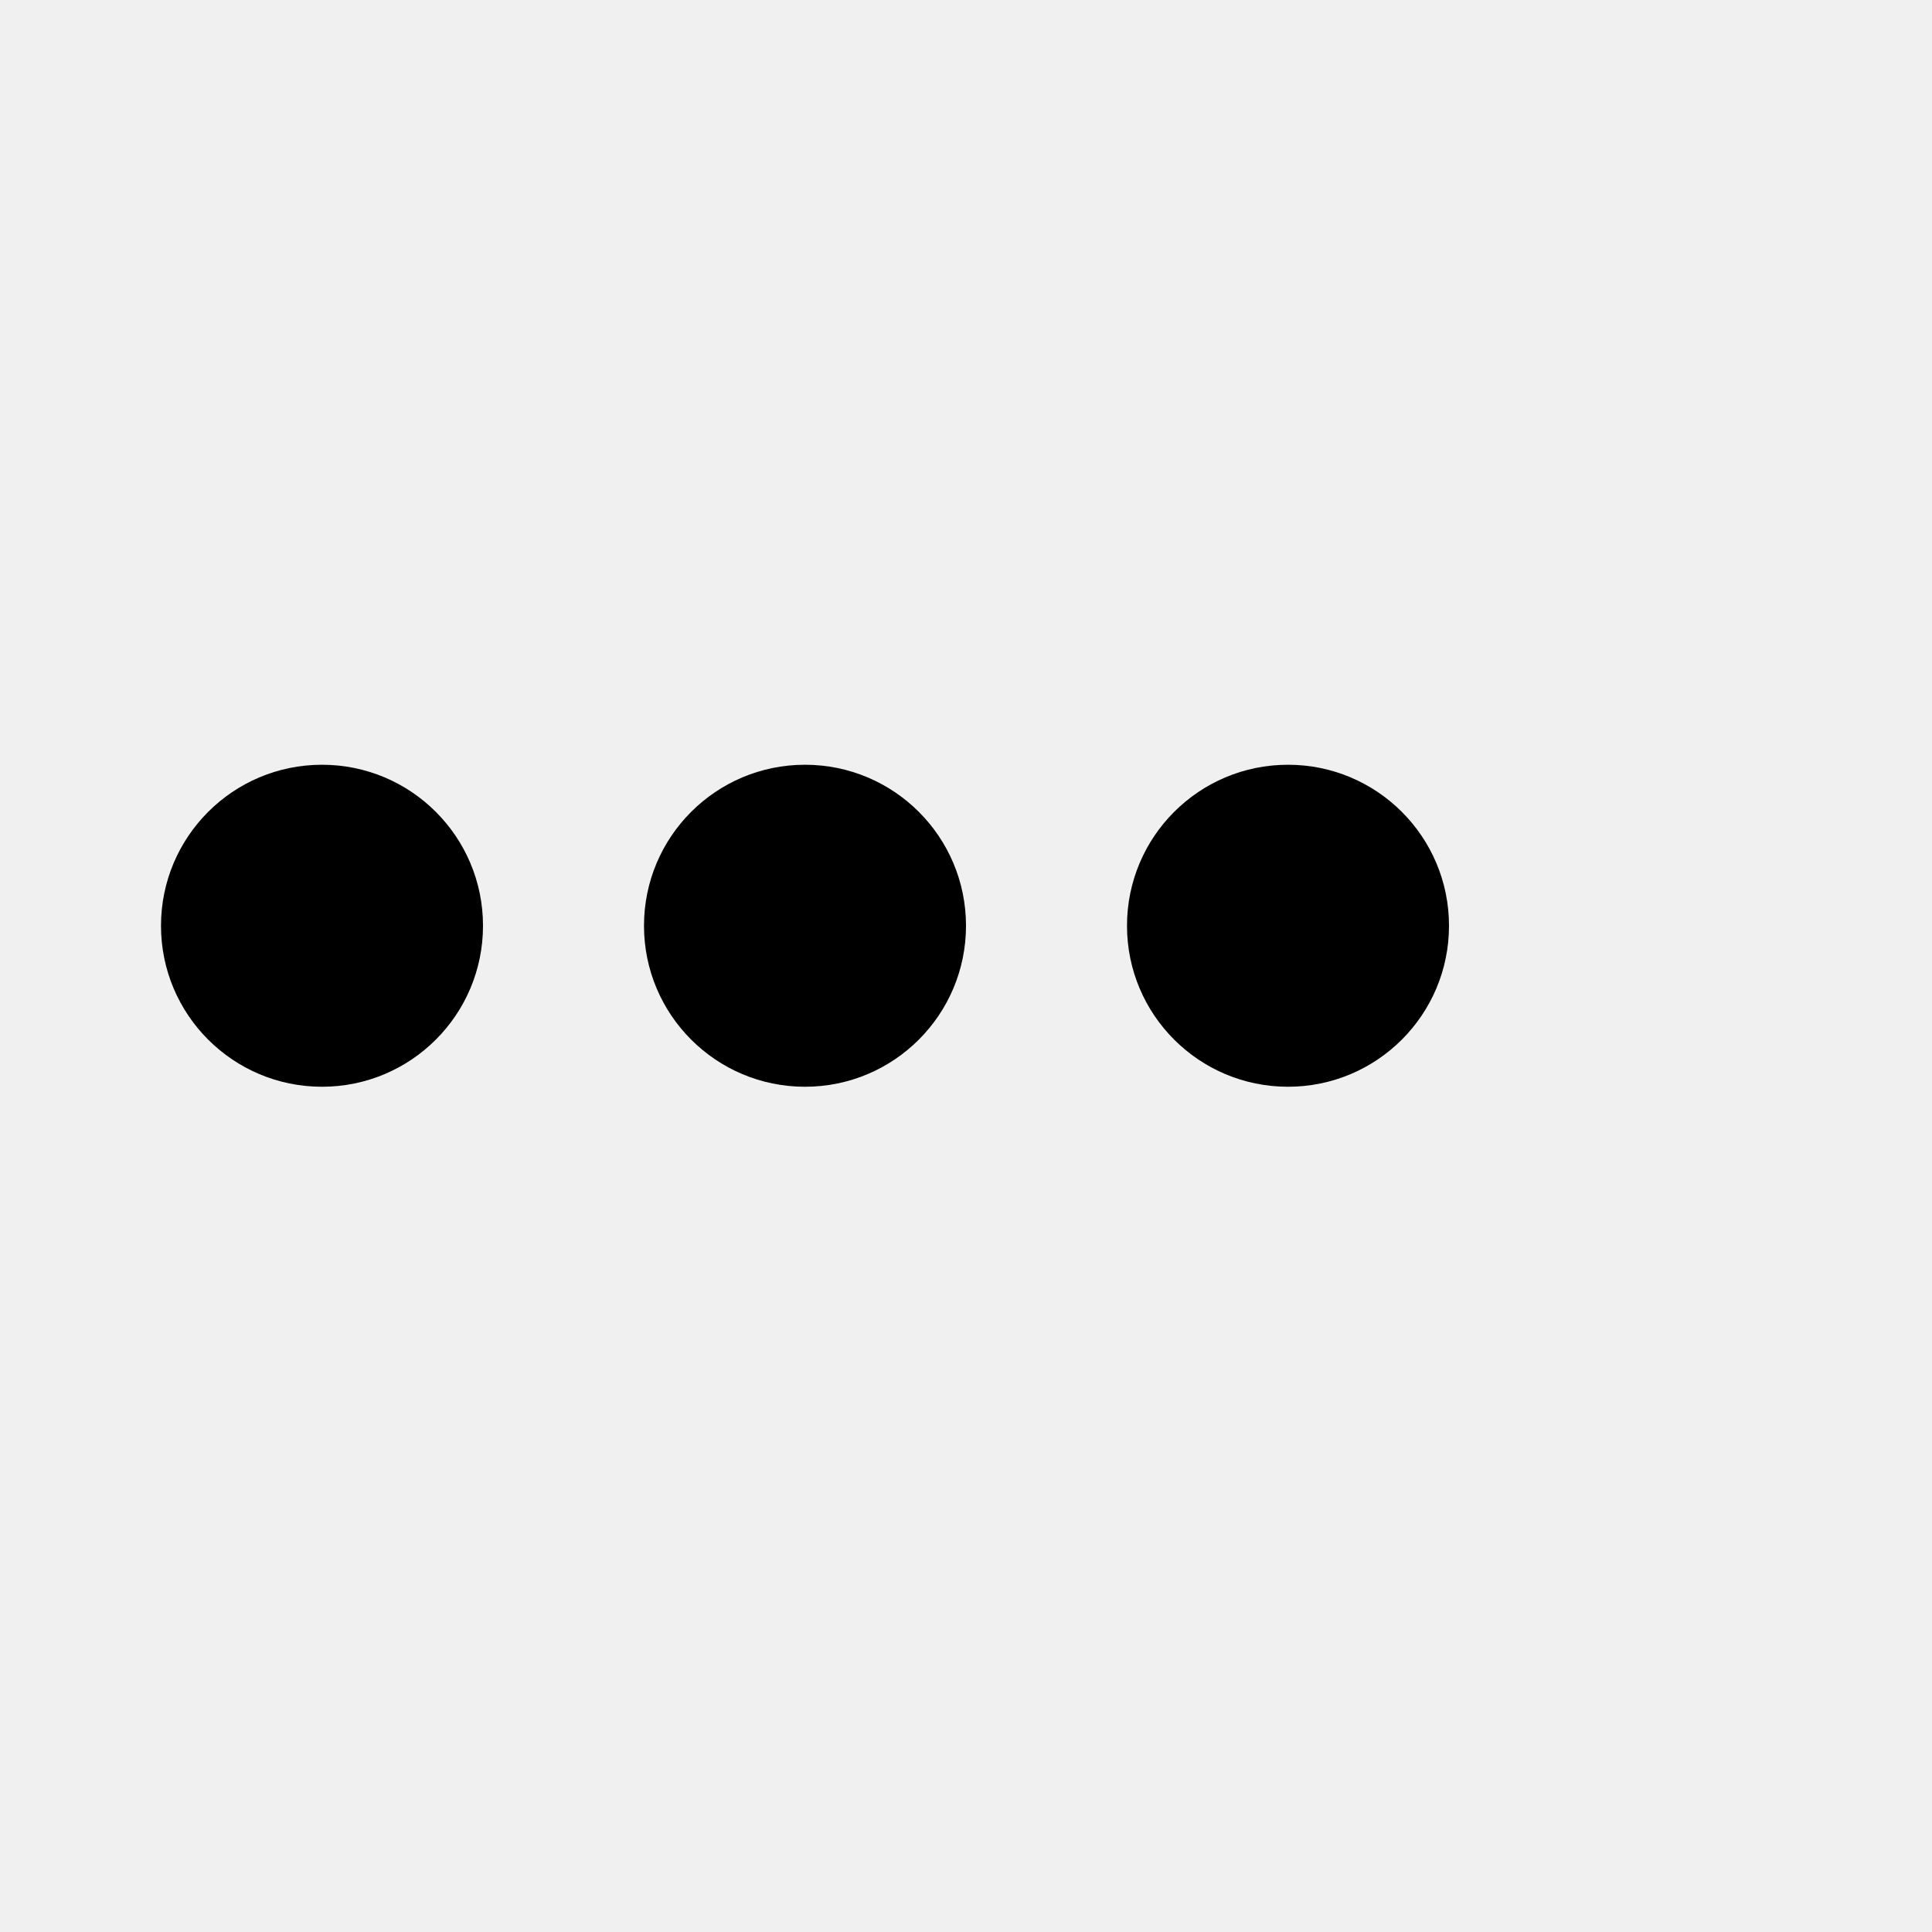
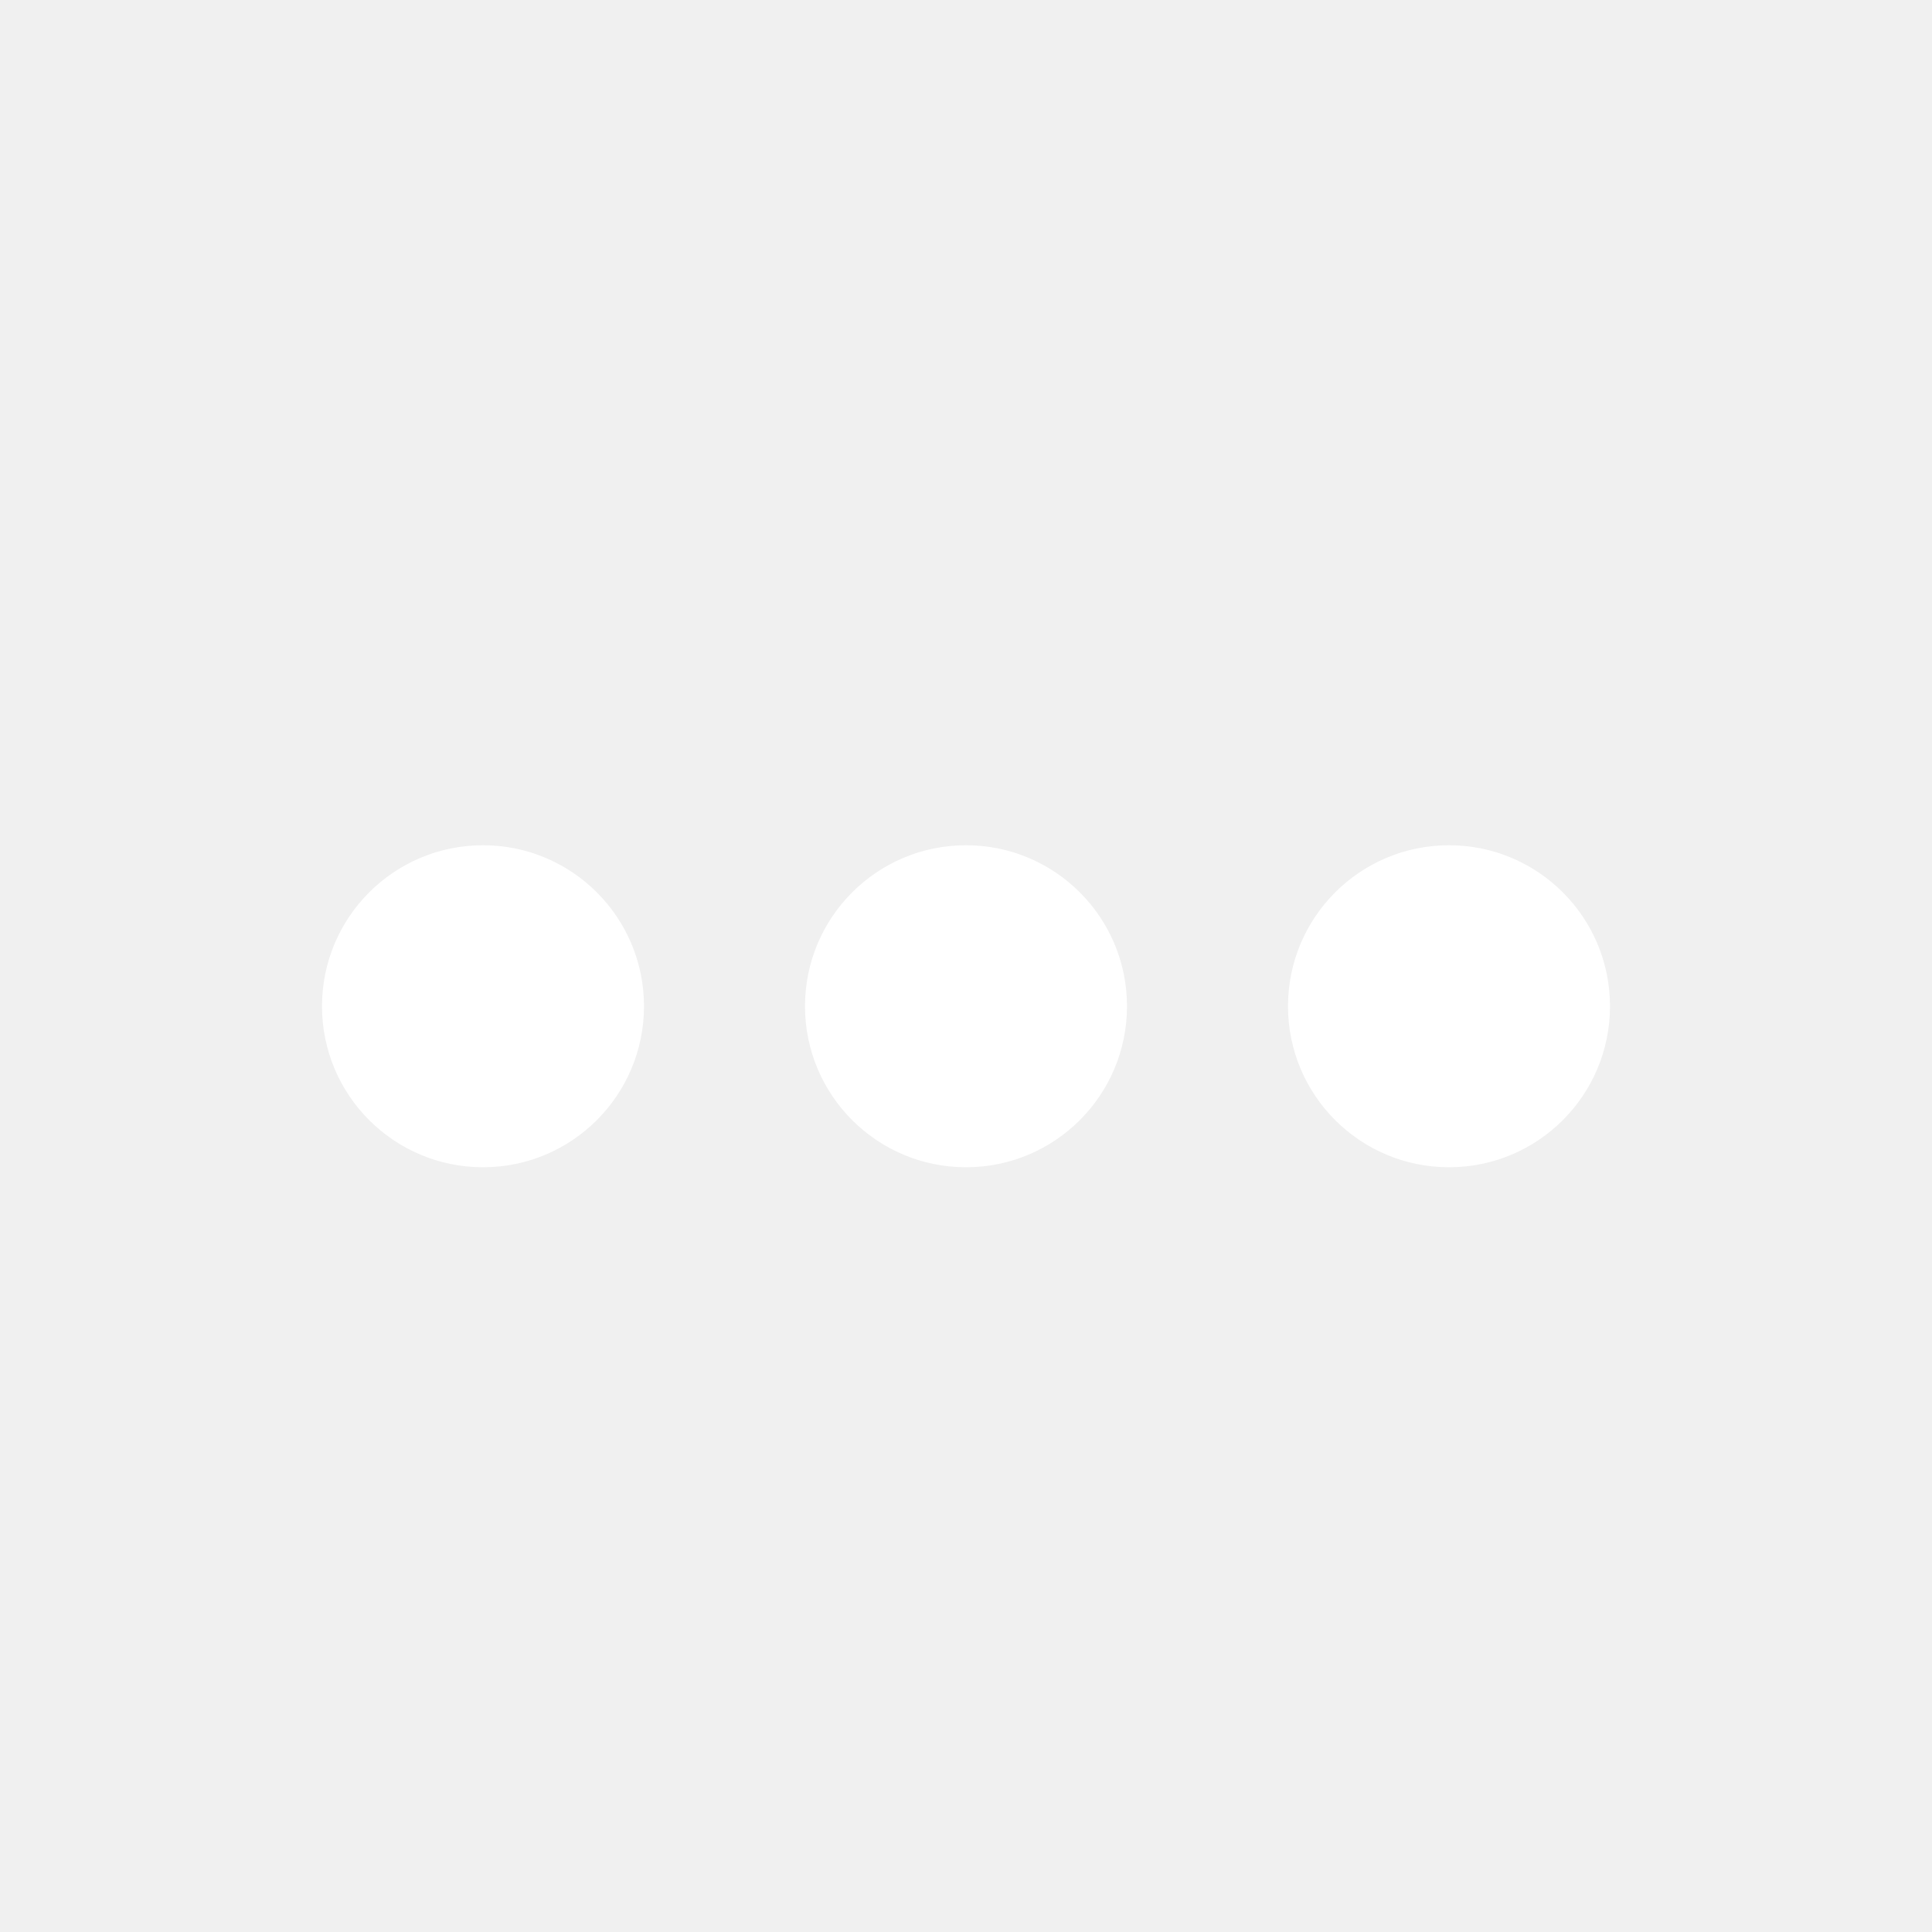
- <svg xmlns="http://www.w3.org/2000/svg" viewBox="0 0 24 24" version="1.1">
-   <g transform="translate(2, 9)" class="ps-icon__fg--fill">
-     <path d="M2,4.5 C0.895,4.5 0,3.605 0,2.5 C0,1.395 0.895,0.5 2,0.5 C3.105,0.5 4,1.395 4,2.5 C4,3.605 3.105,4.5 2,4.5 Z M14,4.5 C12.895,4.5 12,3.605 12,2.5 C12,1.395 12.895,0.5 14,0.5 C15.105,0.5 16,1.395 16,2.5 C16,3.605 15.105,4.5 14,4.5 Z M8,4.5 C6.895,4.5 6,3.605 6,2.5 C6,1.395 6.895,0.5 8,0.5 C9.105,0.5 10,1.395 10,2.5 C10,3.605 9.105,4.5 8,4.5 Z" id="Combined-Shape" />
+ <svg xmlns="http://www.w3.org/2000/svg" width="24px" height="24px" viewBox="0 0 24 24" version="1.1">
+   <defs />
+   <g id="Page-1" stroke="none" stroke-width="1" fill="none" fill-rule="evenodd">
+     <g id="more.icon" fill="#FFFFFF">
+       <g id="icon-more" transform="translate(4, 10)">
+         <path d="M2,4.5 C0.895,4.5 0,3.605 0,2.5 C0,1.395 0.895,0.5 2,0.5 C3.105,0.5 4,1.395 4,2.5 C4,3.605 3.105,4.5 2,4.5 Z M14,4.5 C12.895,4.5 12,3.605 12,2.5 C12,1.395 12.895,0.5 14,0.5 C15.105,0.5 16,1.395 16,2.5 C16,3.605 15.105,4.5 14,4.5 Z M8,4.5 C6.895,4.5 6,3.605 6,2.5 C6,1.395 6.895,0.5 8,0.5 C9.105,0.5 10,1.395 10,2.5 C10,3.605 9.105,4.5 8,4.5 Z" id="Combined-Shape" />
+       </g>
+     </g>
  </g>
</svg>
